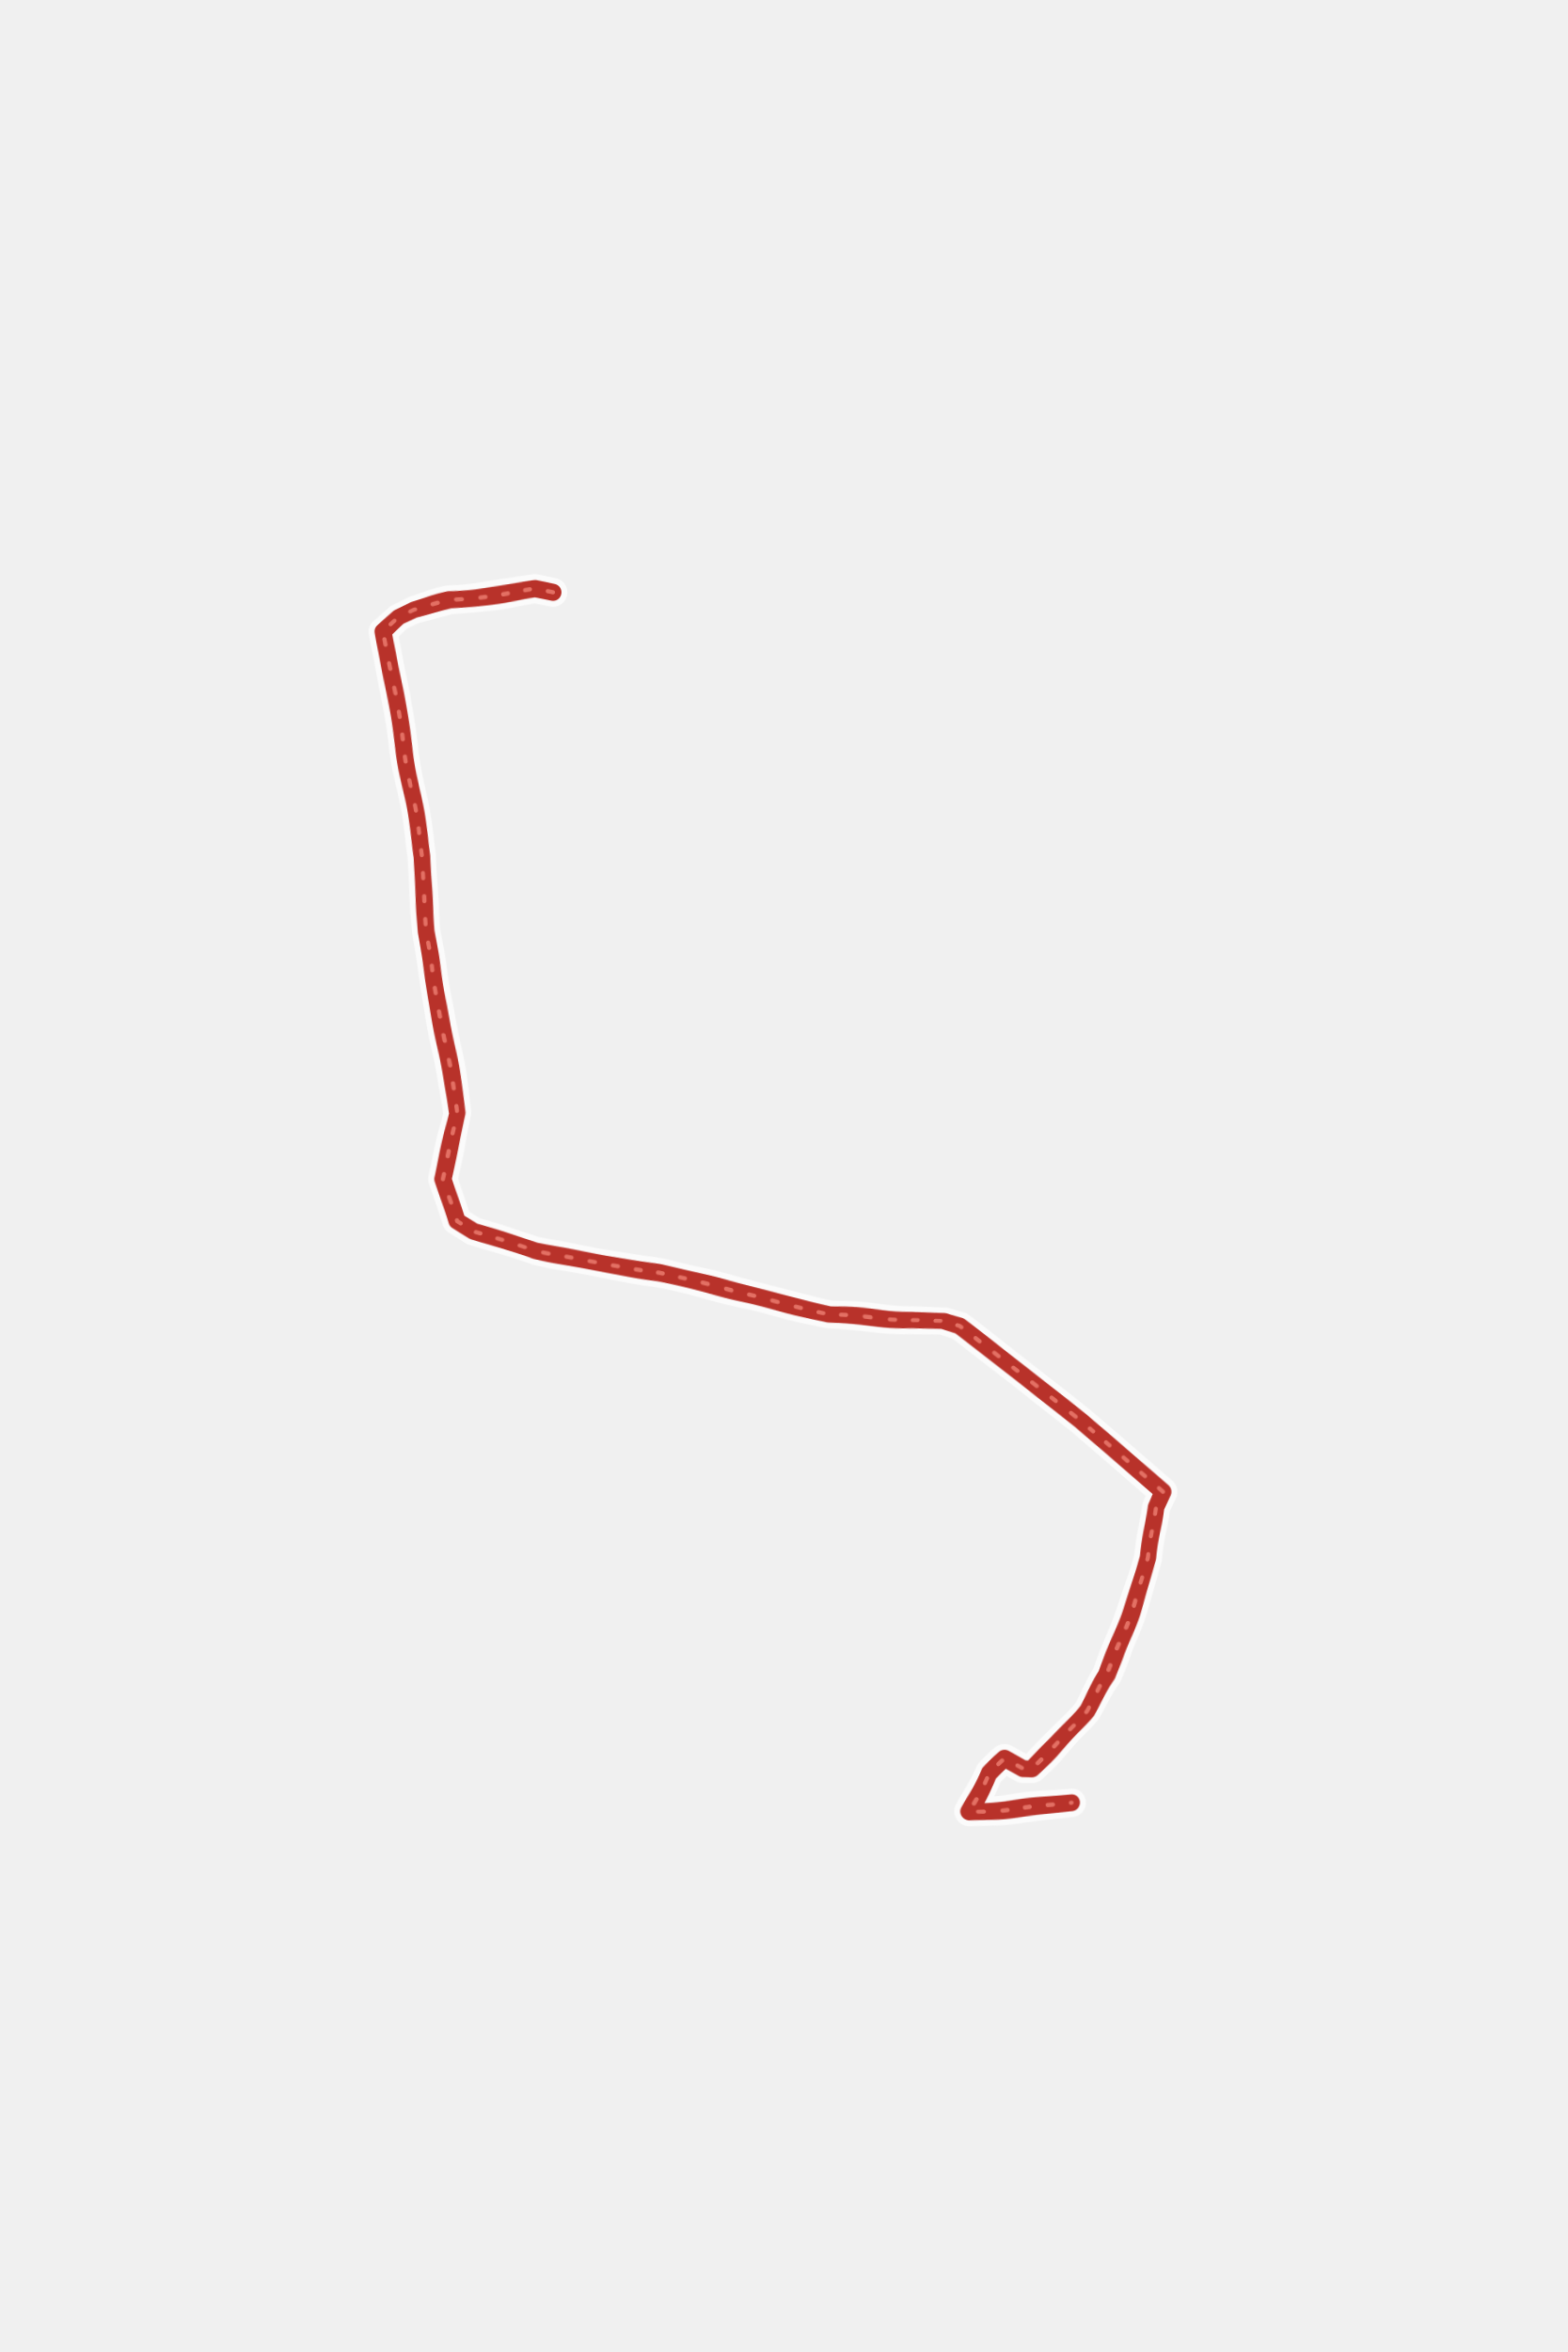
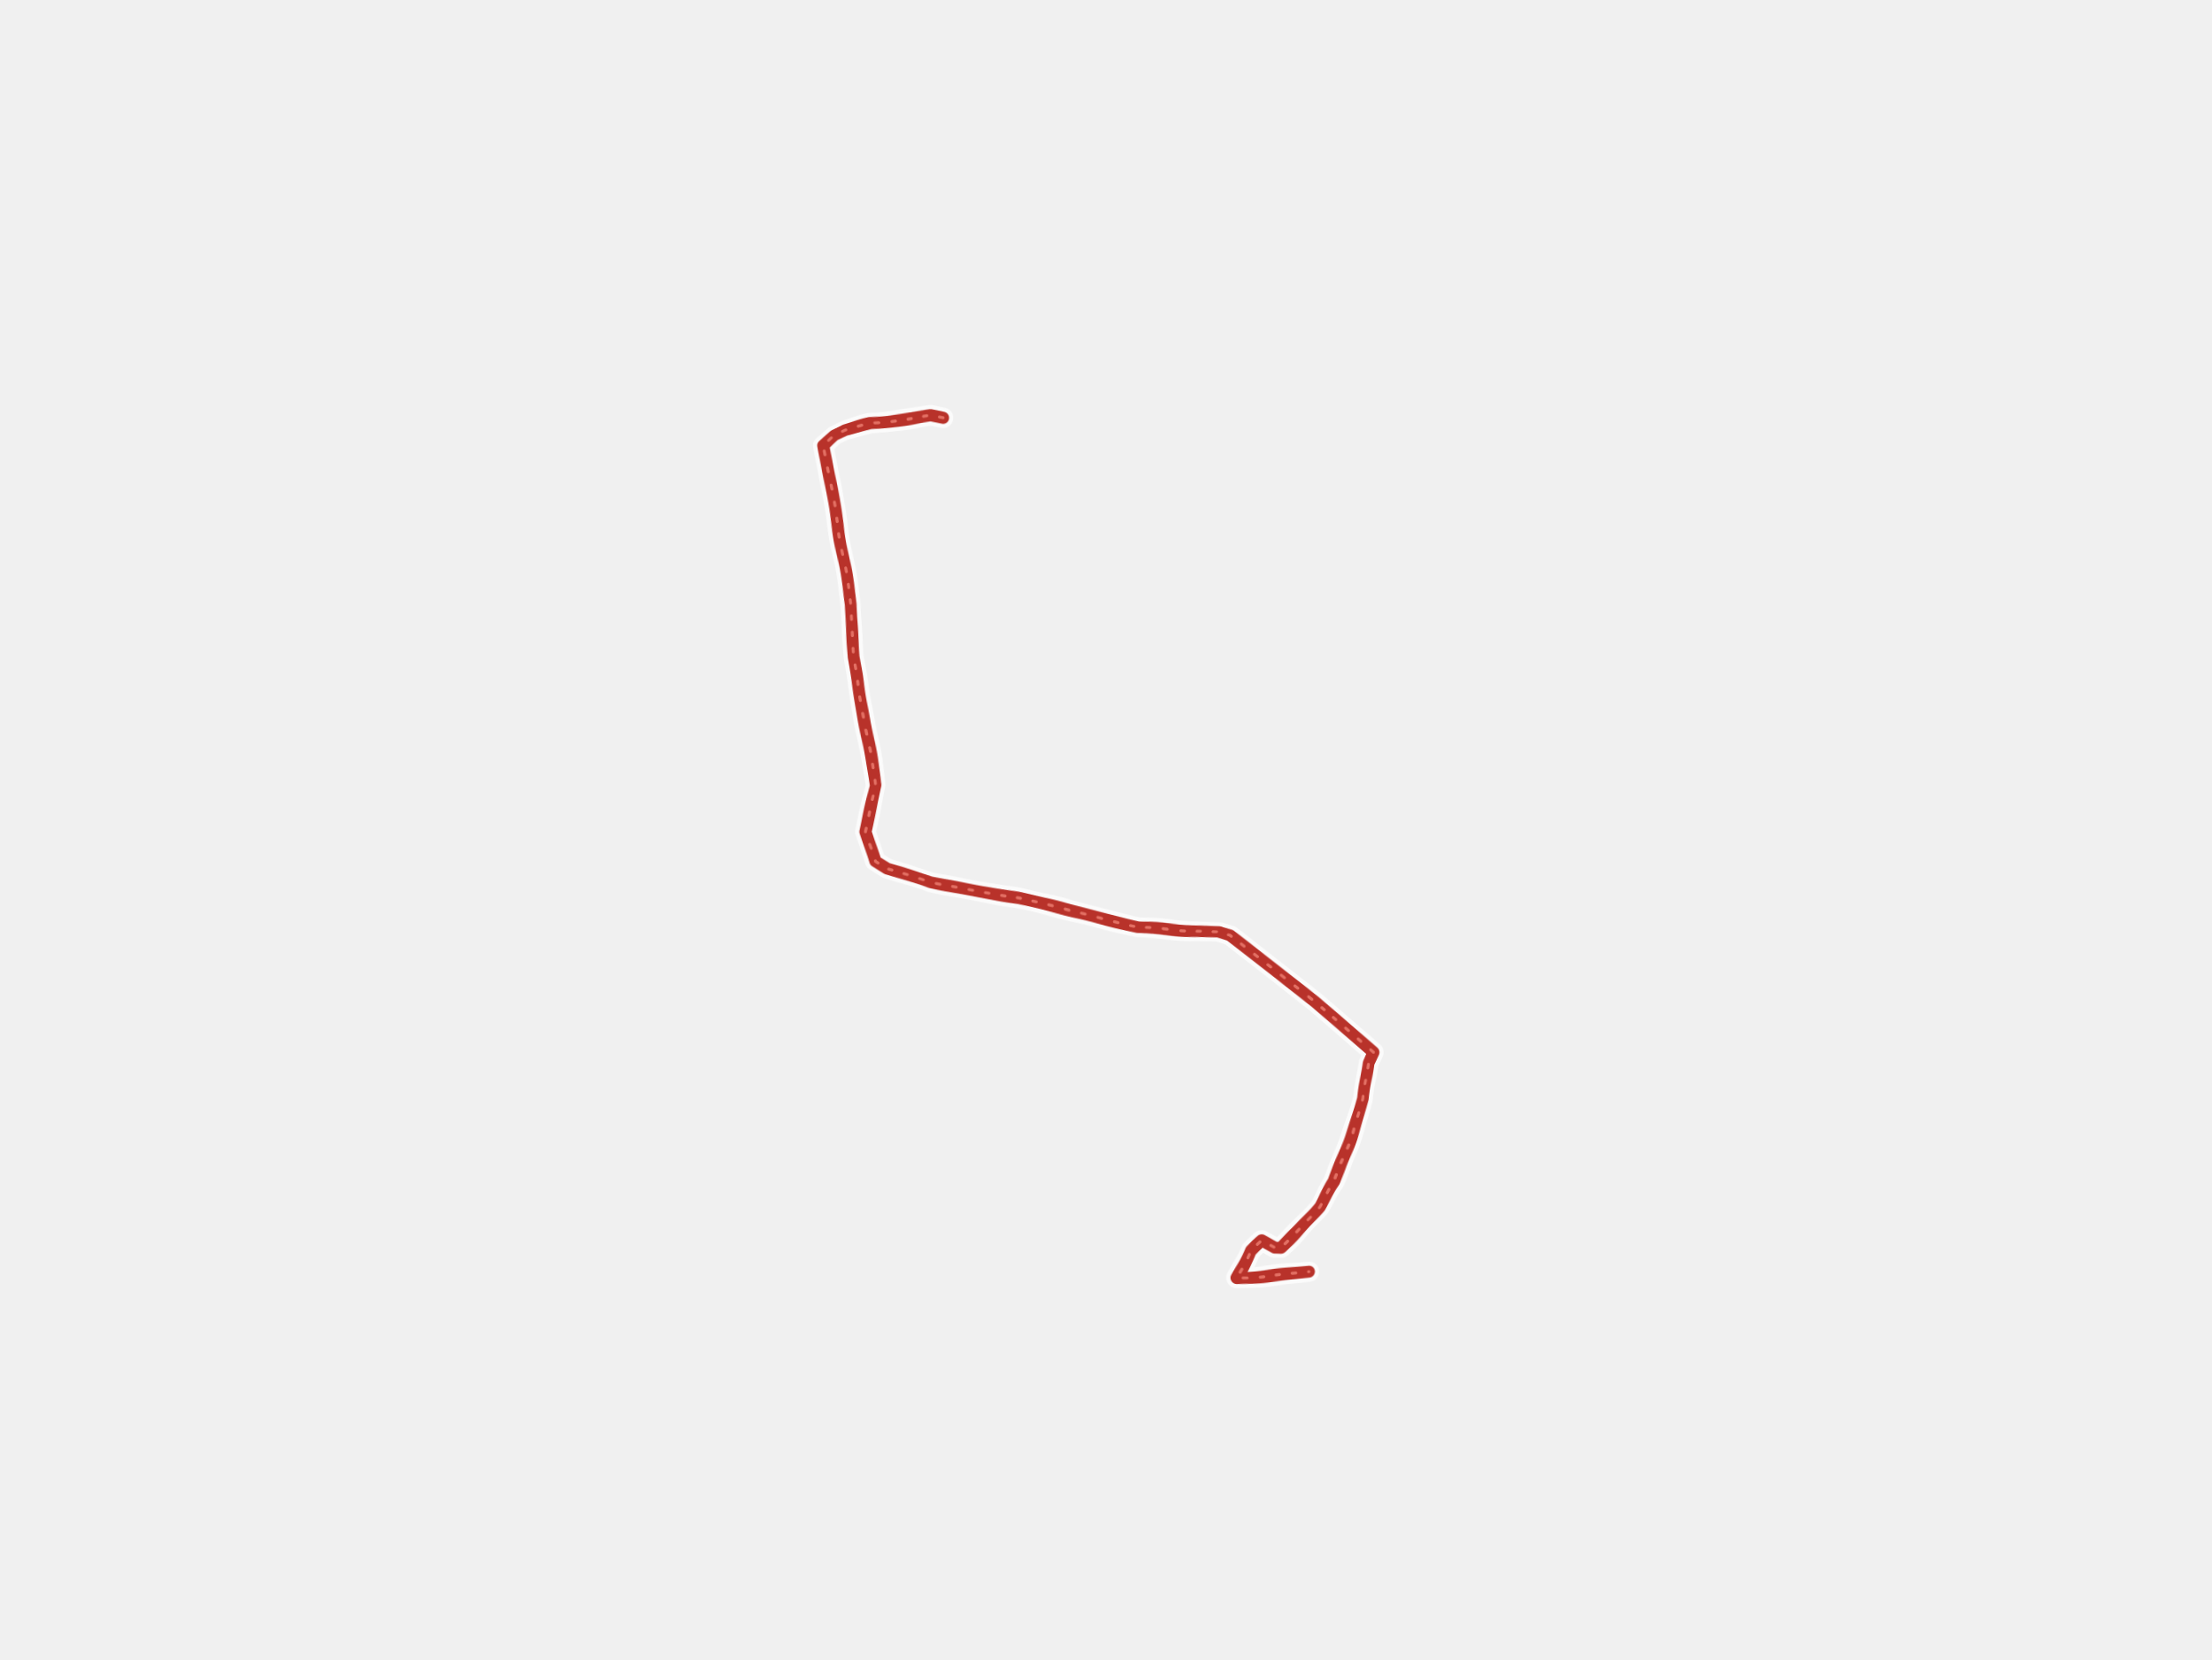
- <svg xmlns="http://www.w3.org/2000/svg" viewBox="0 0 600 900" fill="none" stroke="#3b3a36" stroke-width="1.5" stroke-linecap="round" stroke-linejoin="round">
+ <svg xmlns="http://www.w3.org/2000/svg" viewBox="-300 0 1200 900" fill="none" stroke="#3b3a36" stroke-width="1.5" stroke-linecap="round" stroke-linejoin="round">
  <defs>
-     <filter id="wob2" filterUnits="userSpaceOnUse" x="-10" y="-10" width="620" height="920">
+     <filter id="wob2" filterUnits="userSpaceOnUse" x="-310" y="-10" width="1220" height="920">
      <feTurbulence type="fractalNoise" baseFrequency="0.03" numOctaves="2" seed="9" result="n" />
      <feDisplacementMap in="SourceGraphic" in2="n" scale="2.6" />
    </filter>
-     <clipPath id="mapclip">
-       <rect x="8" y="8" width="584" height="884" rx="10" />
-     </clipPath>
  </defs>
-   <g clip-path="url(#mapclip)">
-     <g filter="url(#wob2)">
-       <path d="M212.0 227.0 L205.2 225.6 L171.9 229.4 L158.4 233.4 L152.8 236.3 L147.0 242.0 L161.2 327.5 L163.2 356.6 L174.8 425.8 L169.6 451.3 L174.6 466.9 L181.2 471.1 L204.8 478.6 L252.6 487.3 L317.4 503.1 L361.2 505.6 L367.7 507.8 L413.0 543.0 L445.2 570.9 L442.4 576.6 L439.7 596.4 L424.2 641.5 L416.0 654.5 L395.0 677.1 L391.8 677.0 L384.6 672.9 L378.3 678.3 L370.9 693.3 L410.3 690.0" stroke="#ffffff" stroke-width="11" opacity=".75" />
-       <path d="M212.0 227.0 L205.2 225.6 L171.9 229.4 L158.4 233.4 L152.8 236.3 L147.0 242.0 L161.2 327.5 L163.2 356.6 L174.8 425.8 L169.6 451.3 L174.6 466.9 L181.2 471.1 L204.8 478.6 L252.6 487.3 L317.4 503.1 L361.2 505.6 L367.7 507.8 L413.0 543.0 L445.2 570.9 L442.4 576.6 L439.7 596.4 L424.2 641.5 L416.0 654.5 L395.0 677.1 L391.8 677.0 L384.6 672.9 L378.3 678.3 L370.9 693.3 L410.3 690.0" stroke="#b8322a" stroke-width="6.5" />
-       <path d="M212.0 227.0 L205.2 225.6 L171.9 229.4 L158.4 233.4 L152.8 236.3 L147.0 242.0 L161.2 327.5 L163.2 356.6 L174.8 425.8 L169.6 451.3 L174.6 466.9 L181.2 471.1 L204.8 478.6 L252.6 487.3 L317.4 503.1 L361.2 505.6 L367.7 507.8 L413.0 543.0 L445.2 570.9 L442.4 576.6 L439.7 596.4 L424.2 641.5 L416.0 654.5 L395.0 677.1 L391.8 677.0 L384.6 672.9 L378.3 678.3 L370.9 693.3 L410.3 690.0" stroke="#e8776a" stroke-width="1.6" stroke-dasharray="2 7" opacity=".9" />
-     </g>
+   <g filter="url(#wob2)">
+     <path d="M212.0 227.0 L205.2 225.6 L171.9 229.4 L158.4 233.4 L152.8 236.3 L147.0 242.0 L161.2 327.5 L163.2 356.6 L174.8 425.8 L169.6 451.3 L174.6 466.9 L181.2 471.1 L204.8 478.6 L252.6 487.3 L317.4 503.1 L361.2 505.6 L367.7 507.8 L413.0 543.0 L445.2 570.9 L442.4 576.6 L439.7 596.4 L424.2 641.5 L416.0 654.5 L395.0 677.1 L391.8 677.0 L384.6 672.9 L378.3 678.3 L370.9 693.3 L410.3 690.0" stroke="#ffffff" stroke-width="11" opacity=".75" />
+     <path d="M212.0 227.0 L205.2 225.6 L171.9 229.4 L158.4 233.4 L152.8 236.3 L147.0 242.0 L161.2 327.5 L163.2 356.6 L174.8 425.8 L169.6 451.3 L174.6 466.9 L181.2 471.1 L204.8 478.6 L252.6 487.3 L317.4 503.1 L361.2 505.6 L367.7 507.8 L413.0 543.0 L445.2 570.9 L442.4 576.6 L439.7 596.4 L424.2 641.5 L416.0 654.5 L395.0 677.1 L391.8 677.0 L384.6 672.9 L378.3 678.3 L370.9 693.3 L410.3 690.0" stroke="#b8322a" stroke-width="6.5" />
+     <path d="M212.0 227.0 L205.2 225.6 L171.9 229.4 L158.4 233.4 L152.8 236.3 L147.0 242.0 L161.2 327.5 L163.2 356.6 L174.8 425.8 L169.6 451.3 L174.6 466.9 L181.2 471.1 L204.8 478.6 L252.6 487.3 L317.4 503.1 L361.2 505.6 L367.7 507.8 L413.0 543.0 L445.2 570.9 L442.4 576.6 L439.7 596.4 L424.2 641.5 L416.0 654.5 L395.0 677.1 L391.8 677.0 L384.6 672.9 L378.3 678.3 L370.9 693.3 L410.3 690.0" stroke="#e8776a" stroke-width="1.6" stroke-dasharray="2 7" opacity=".9" />
  </g>
</svg>
